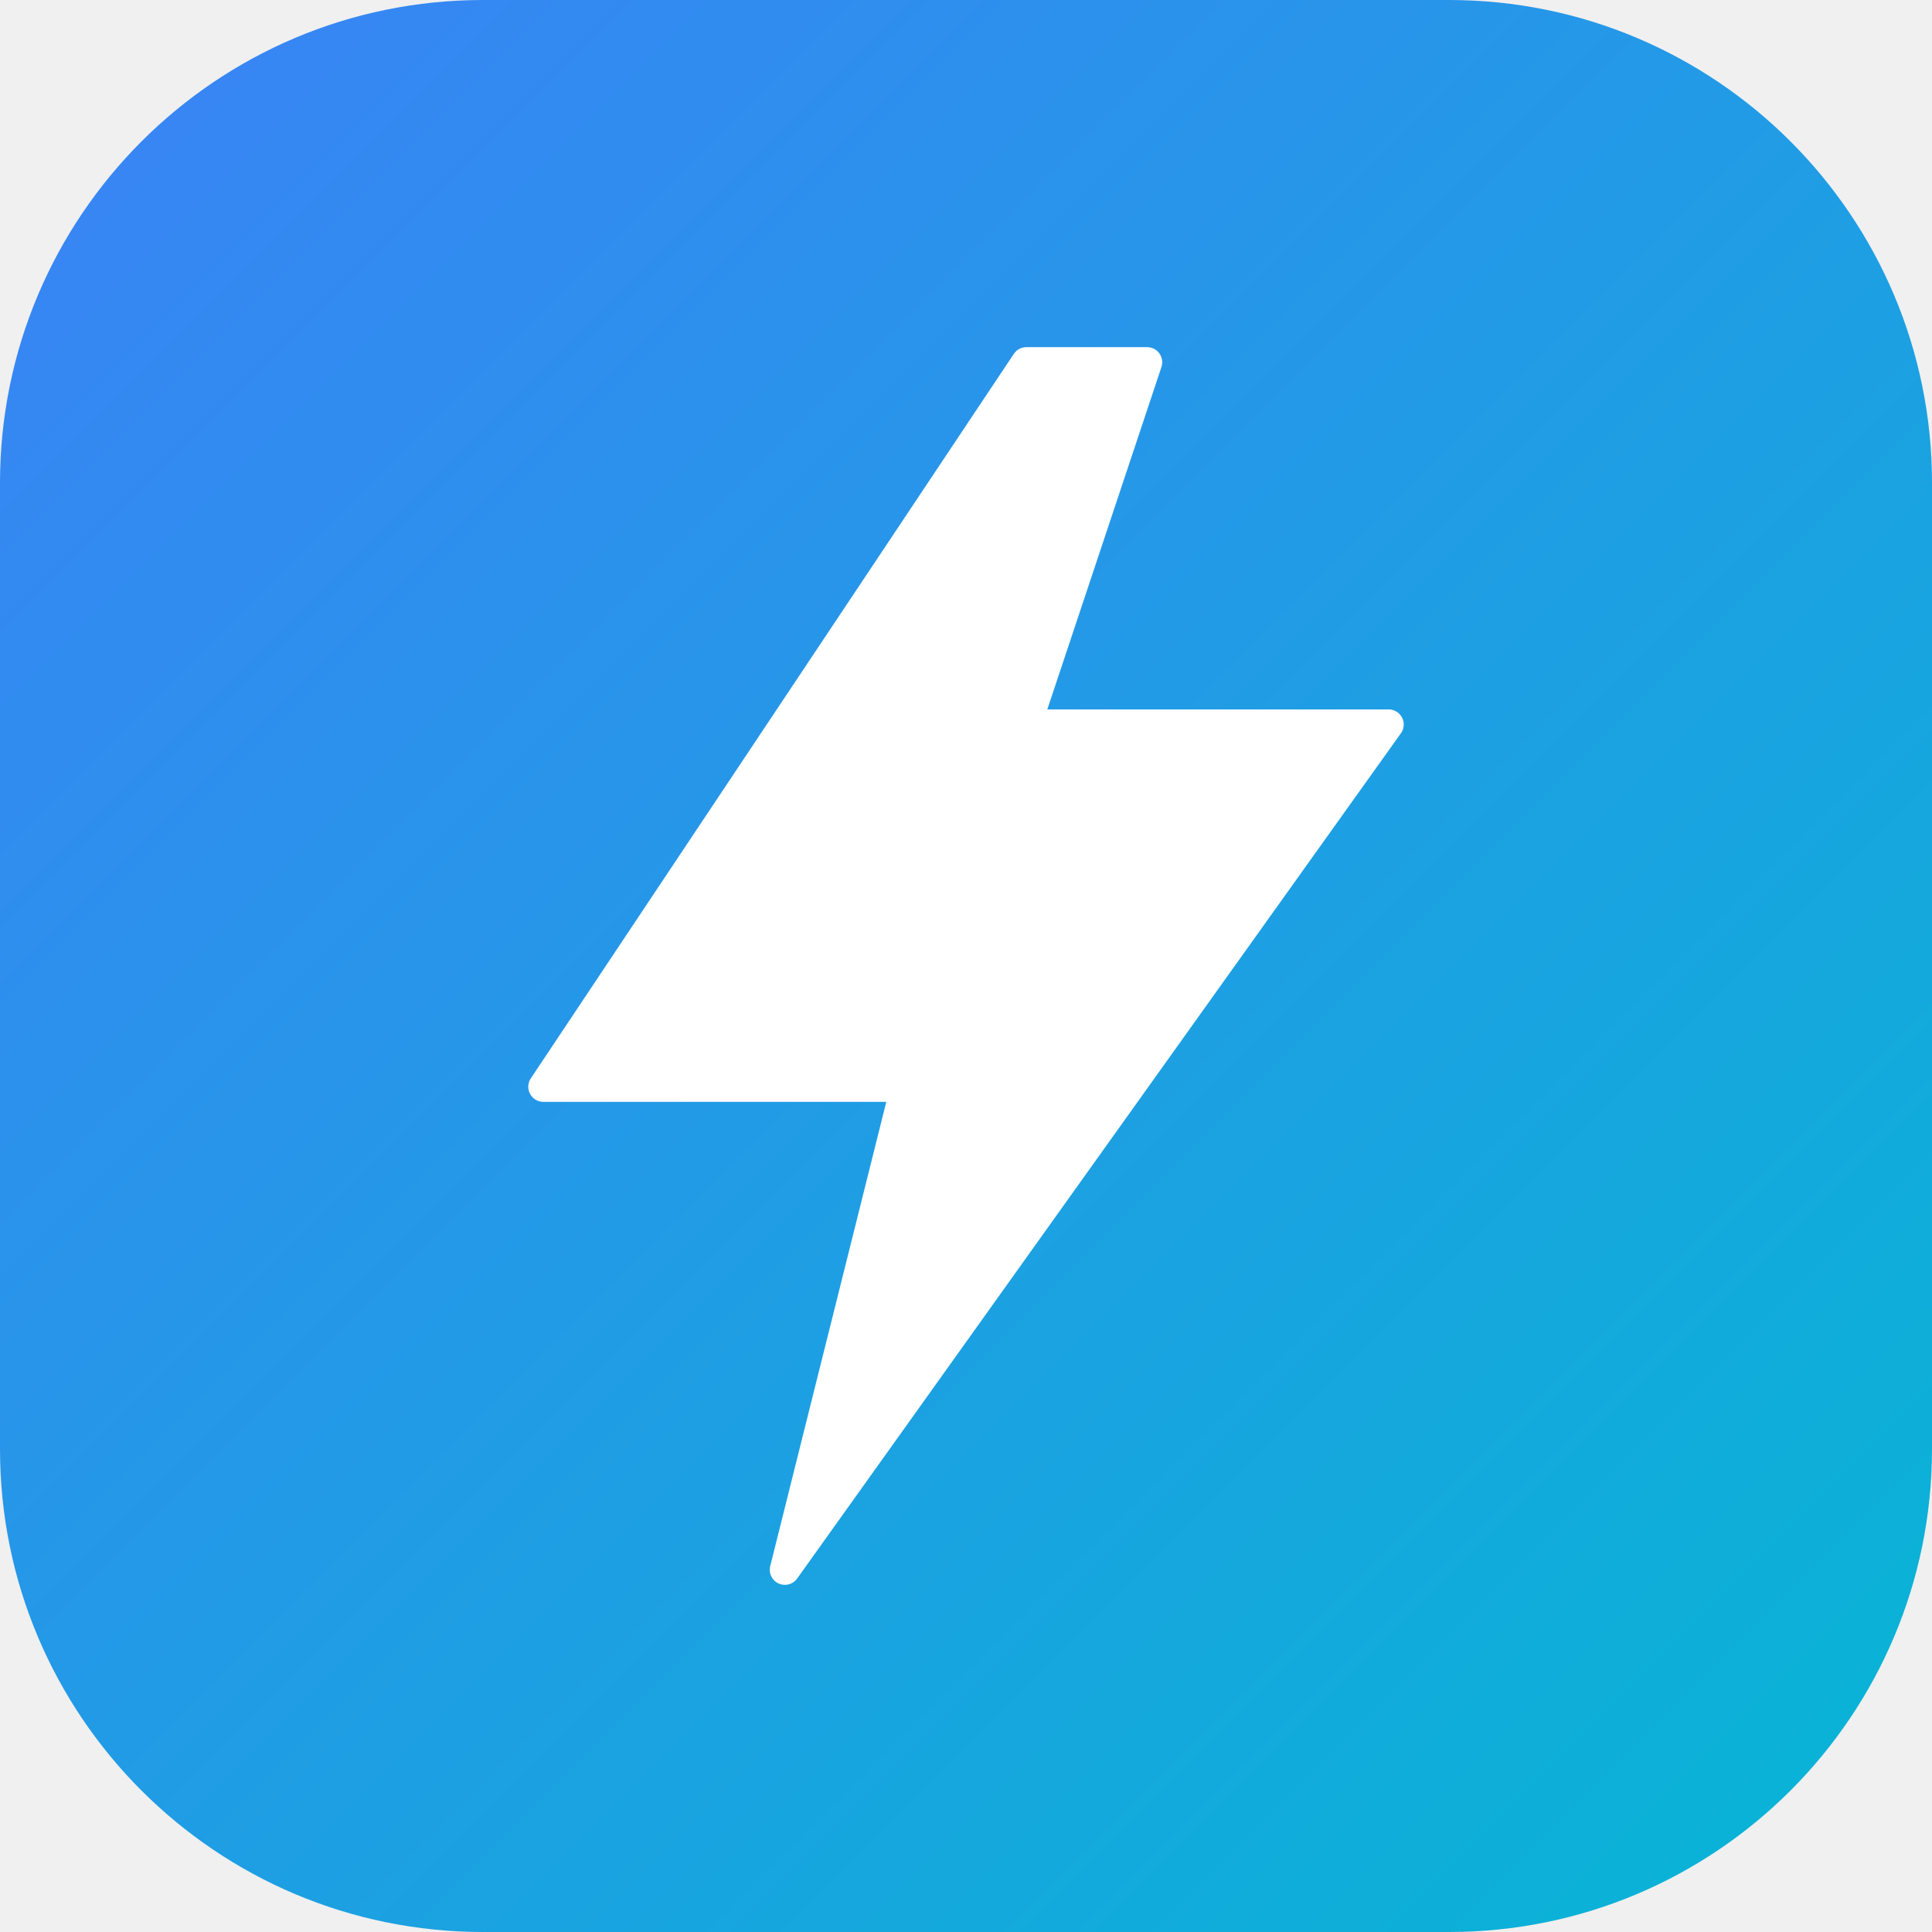
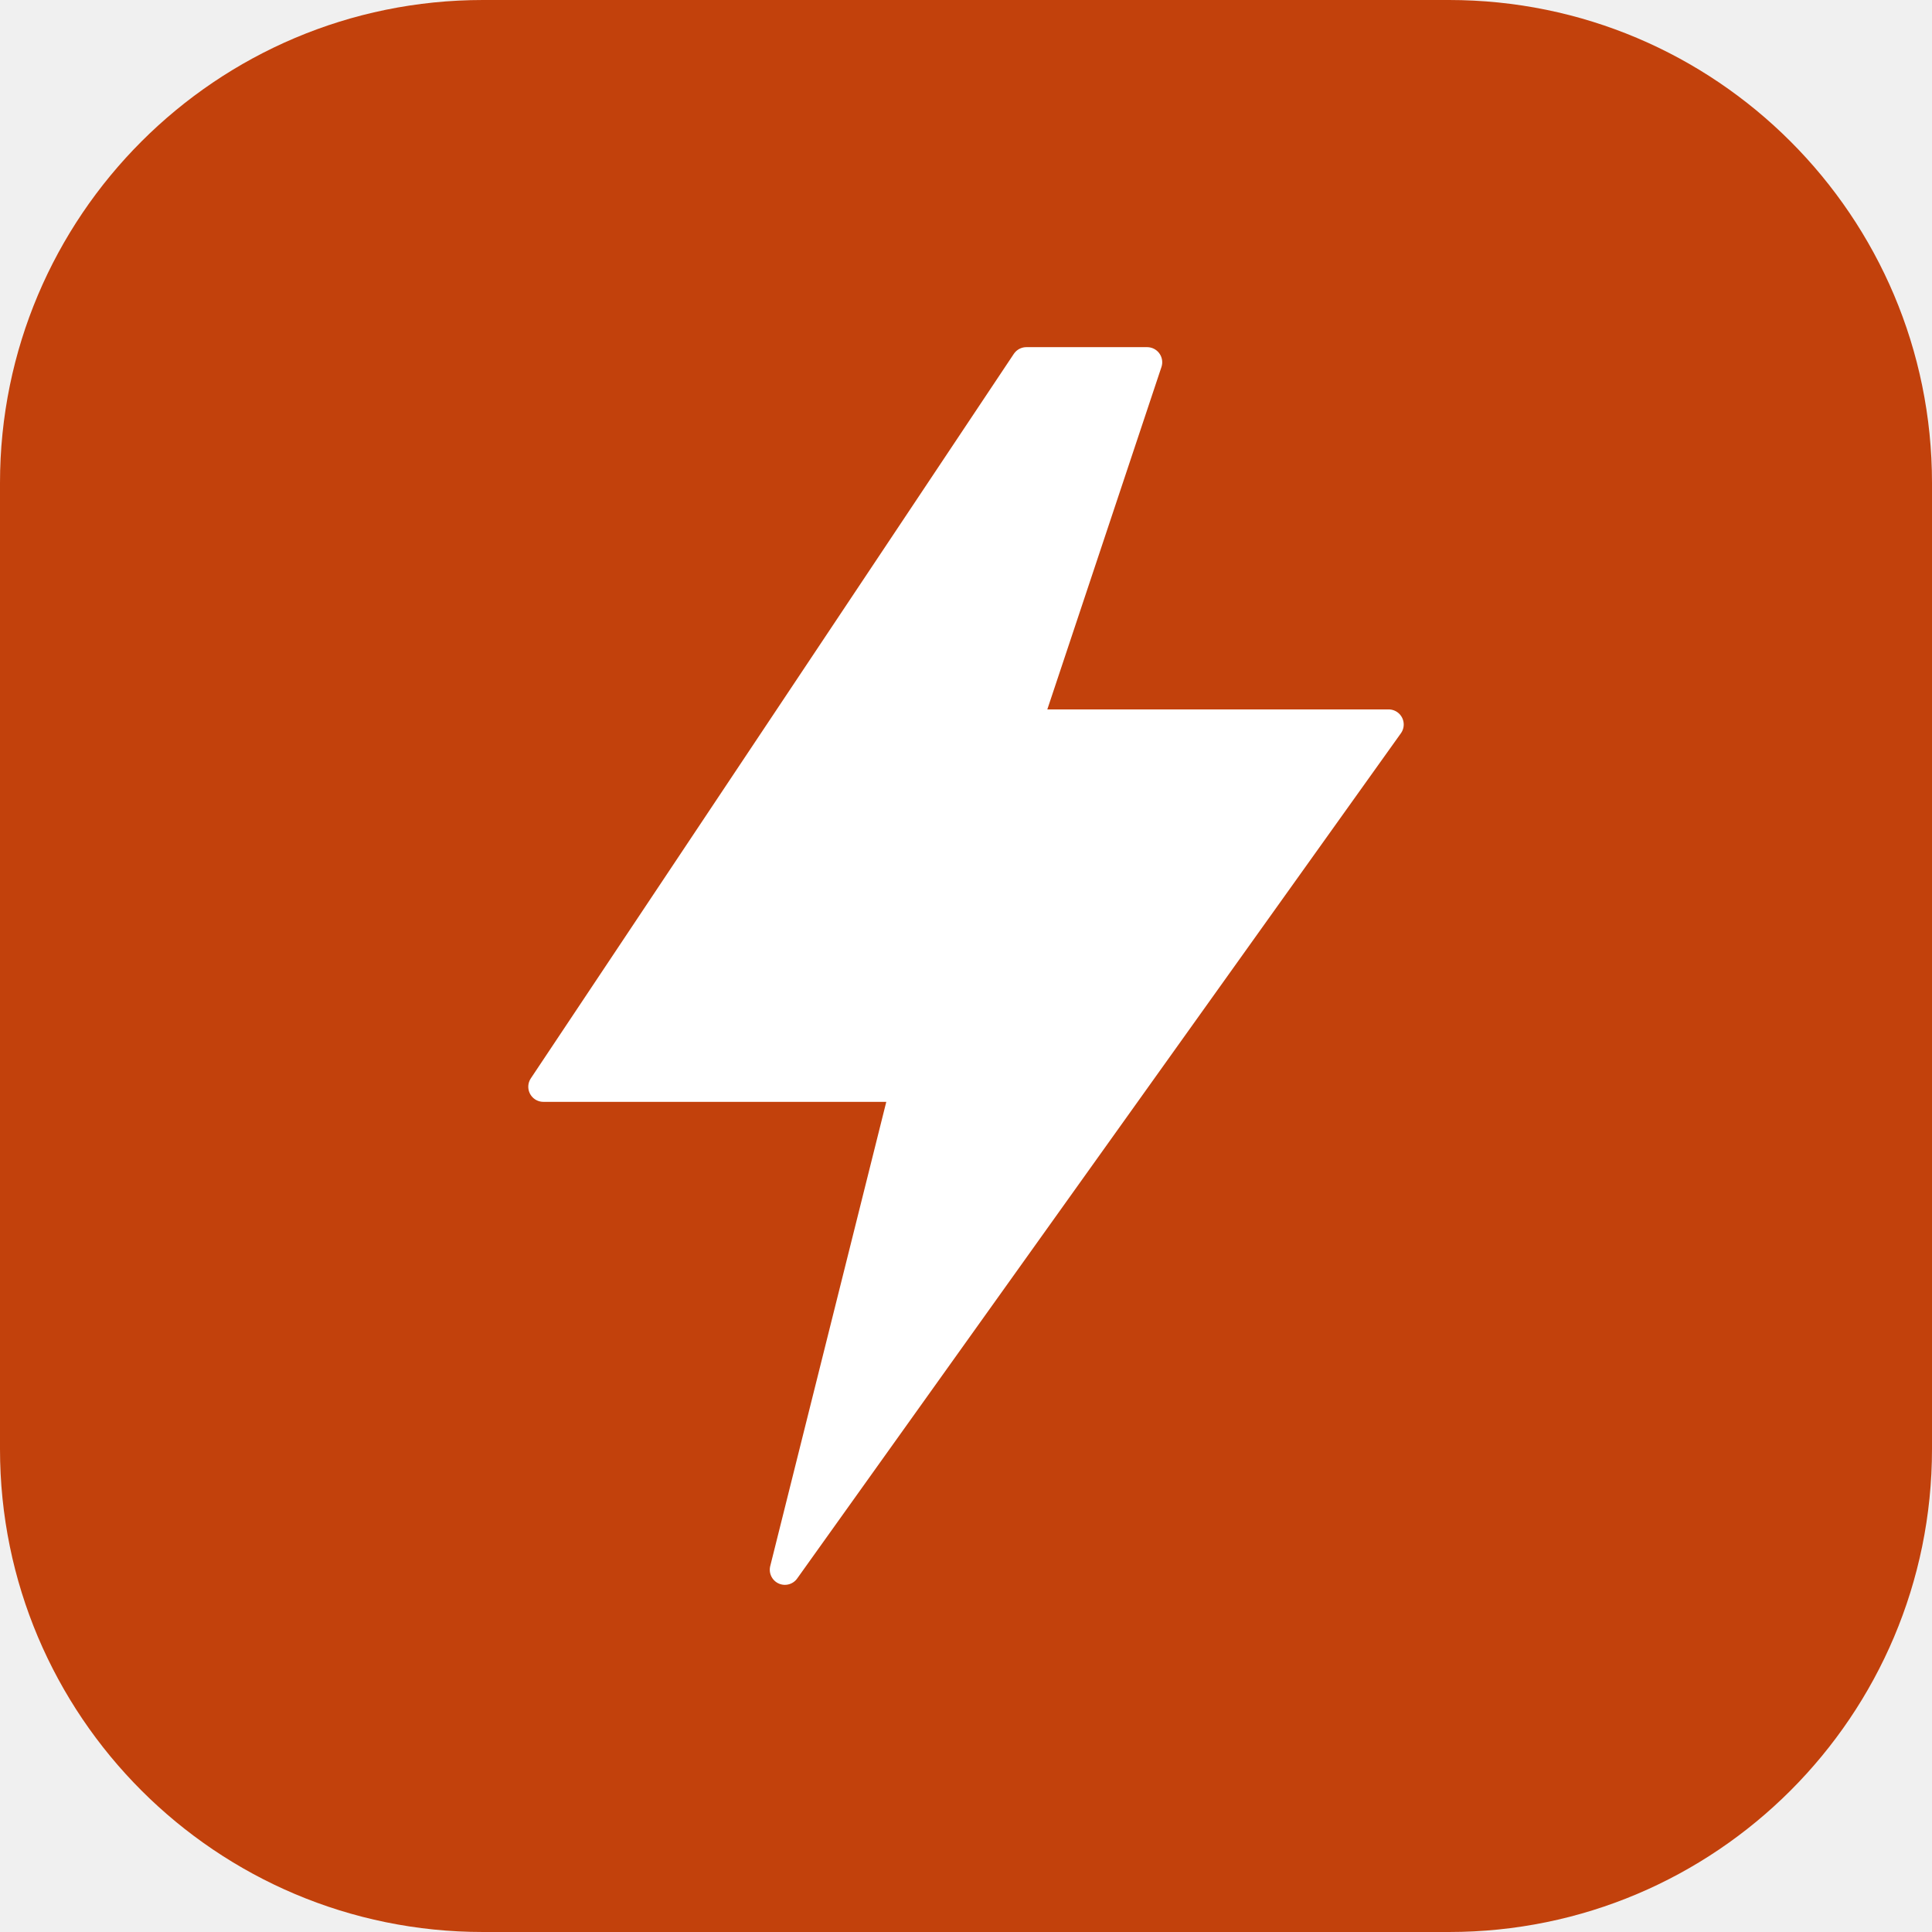
<svg xmlns="http://www.w3.org/2000/svg" viewBox="0 0 32 32" fill="none">
-   <rect width="32" height="32" rx="8" fill="url(#grad)" />
+   <rect width="32" height="32" rx="8" fill="#c2410c" />
  <path d="M17 6L9 18h6l-2 8 10-14h-6l2-6z" fill="white" stroke="white" stroke-width="0.5" stroke-linejoin="round" />
-   <defs>
-     <linearGradient id="grad" x1="0" y1="0" x2="32" y2="32" gradientUnits="userSpaceOnUse">
-       <stop stop-color="#3B82F6" />
-       <stop offset="1" stop-color="#06B6D4" />
-     </linearGradient>
-   </defs>
</svg>
